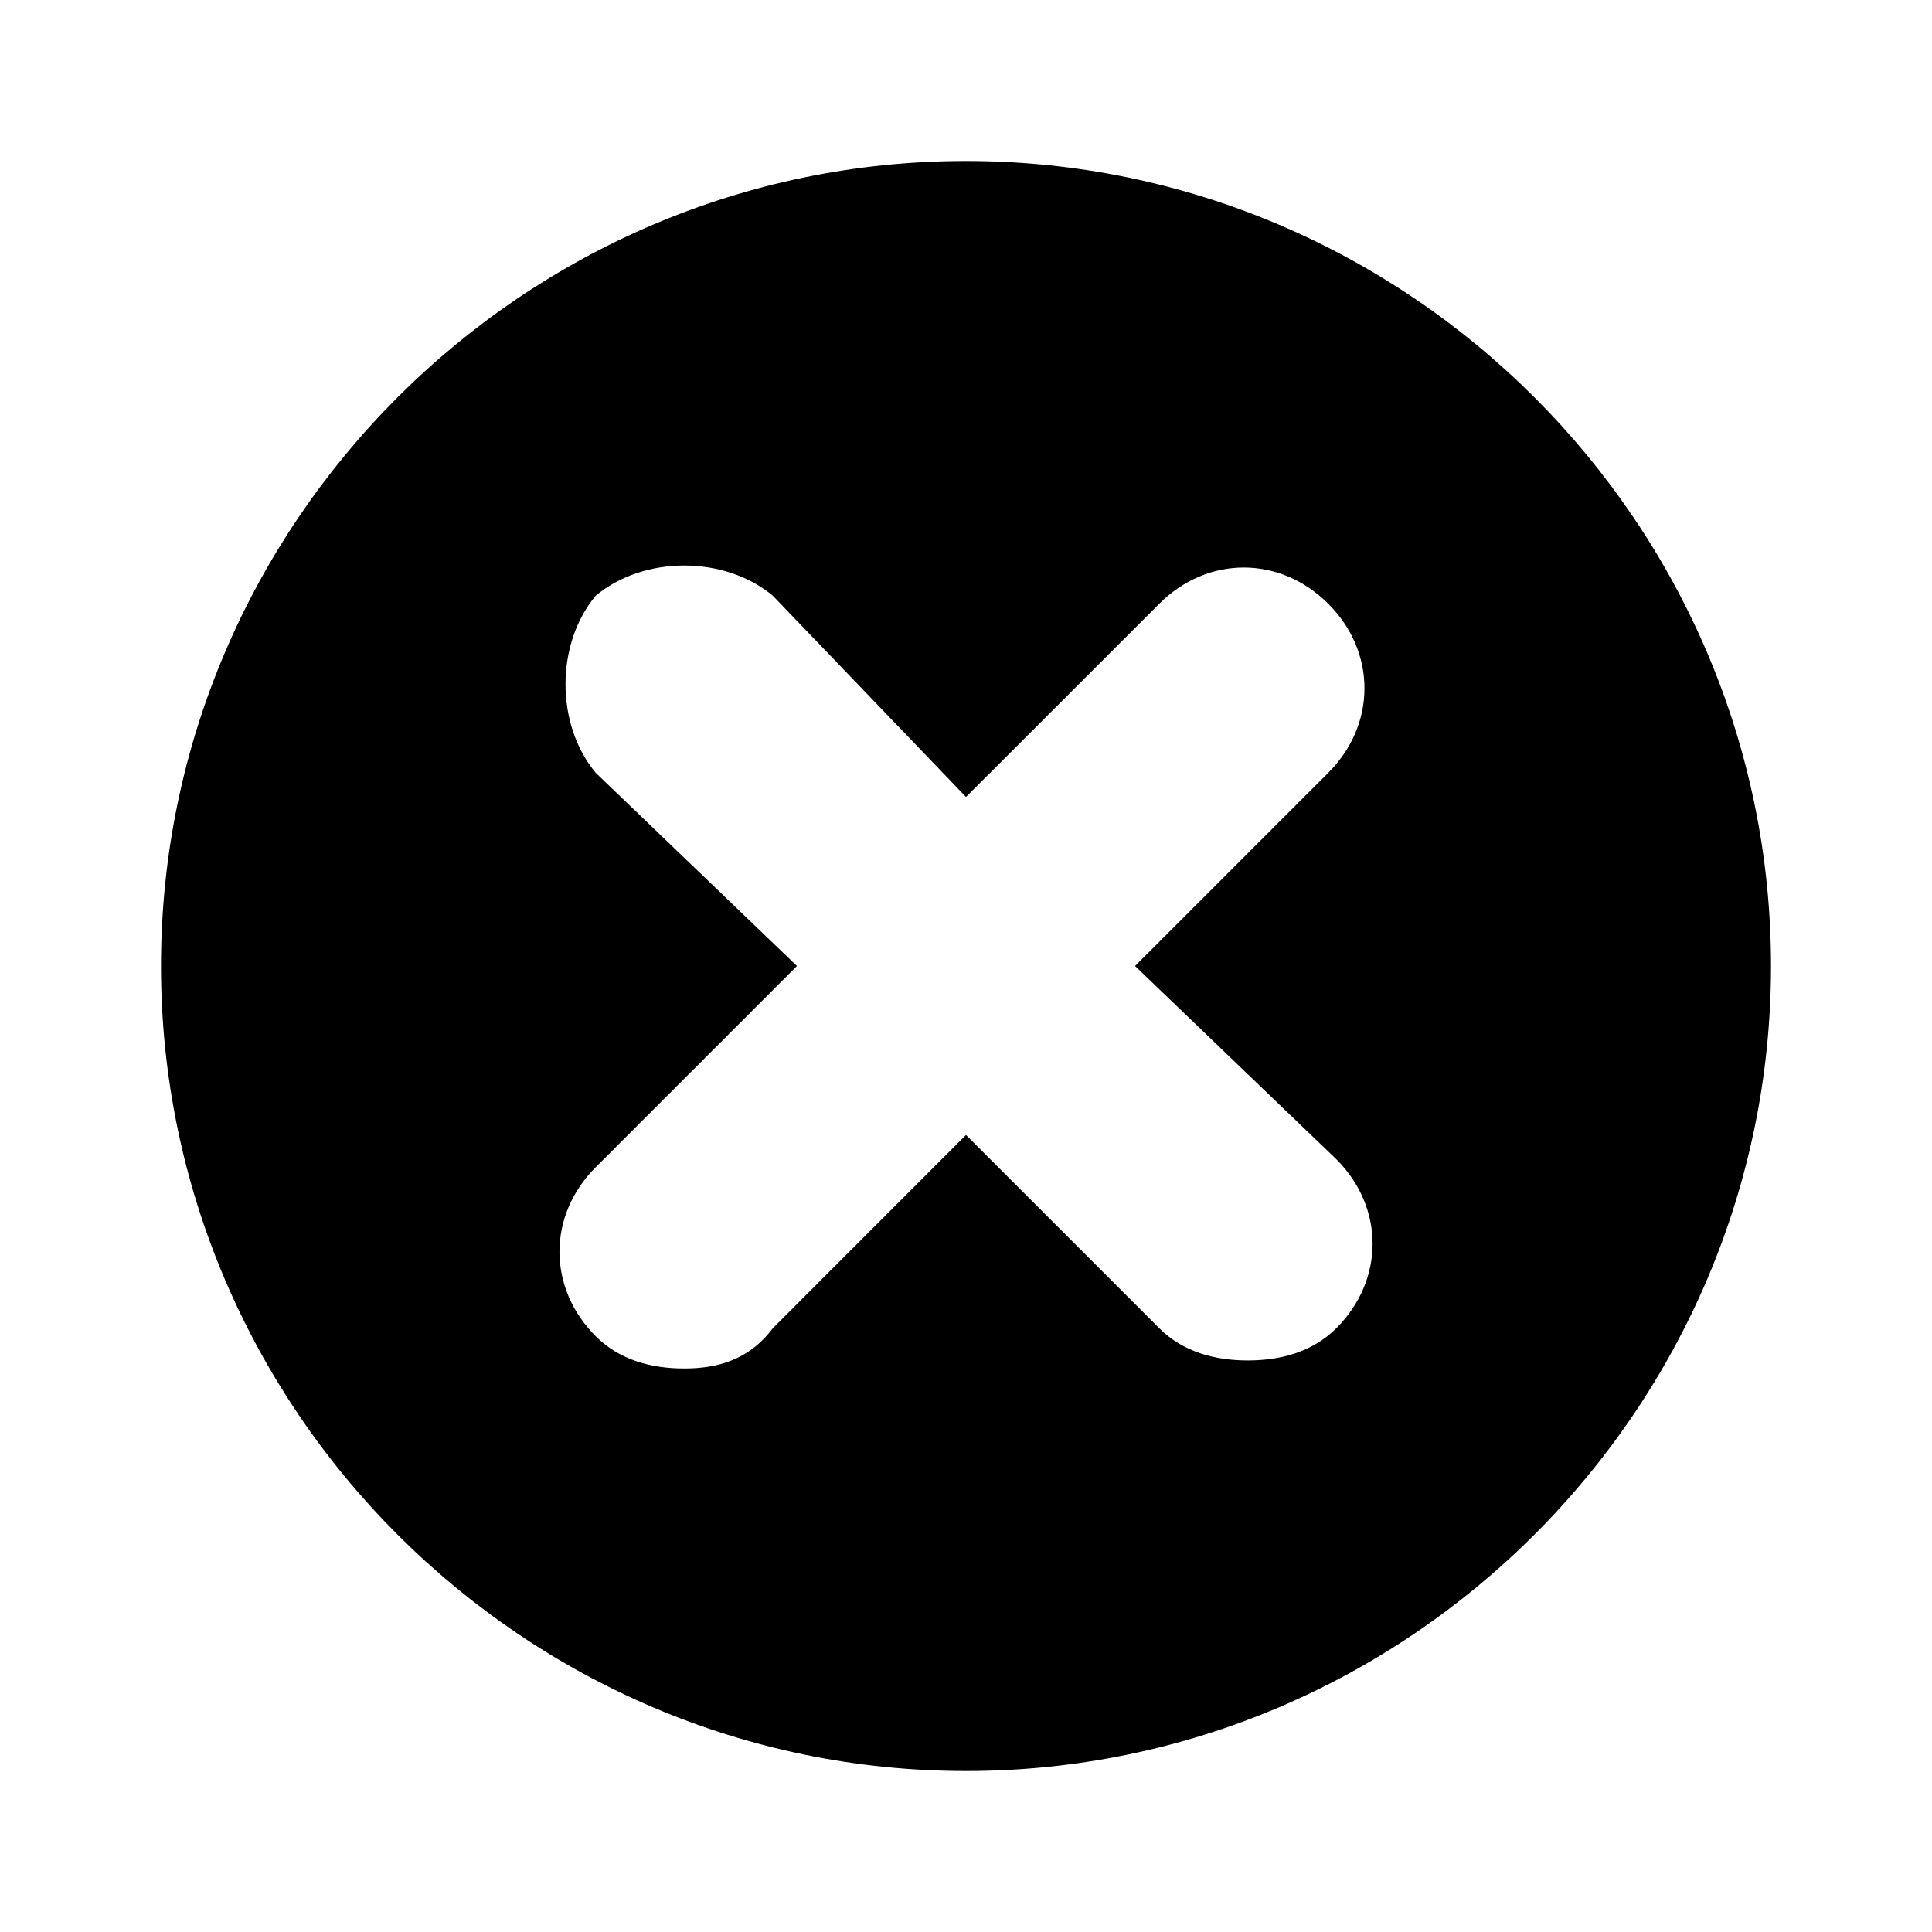
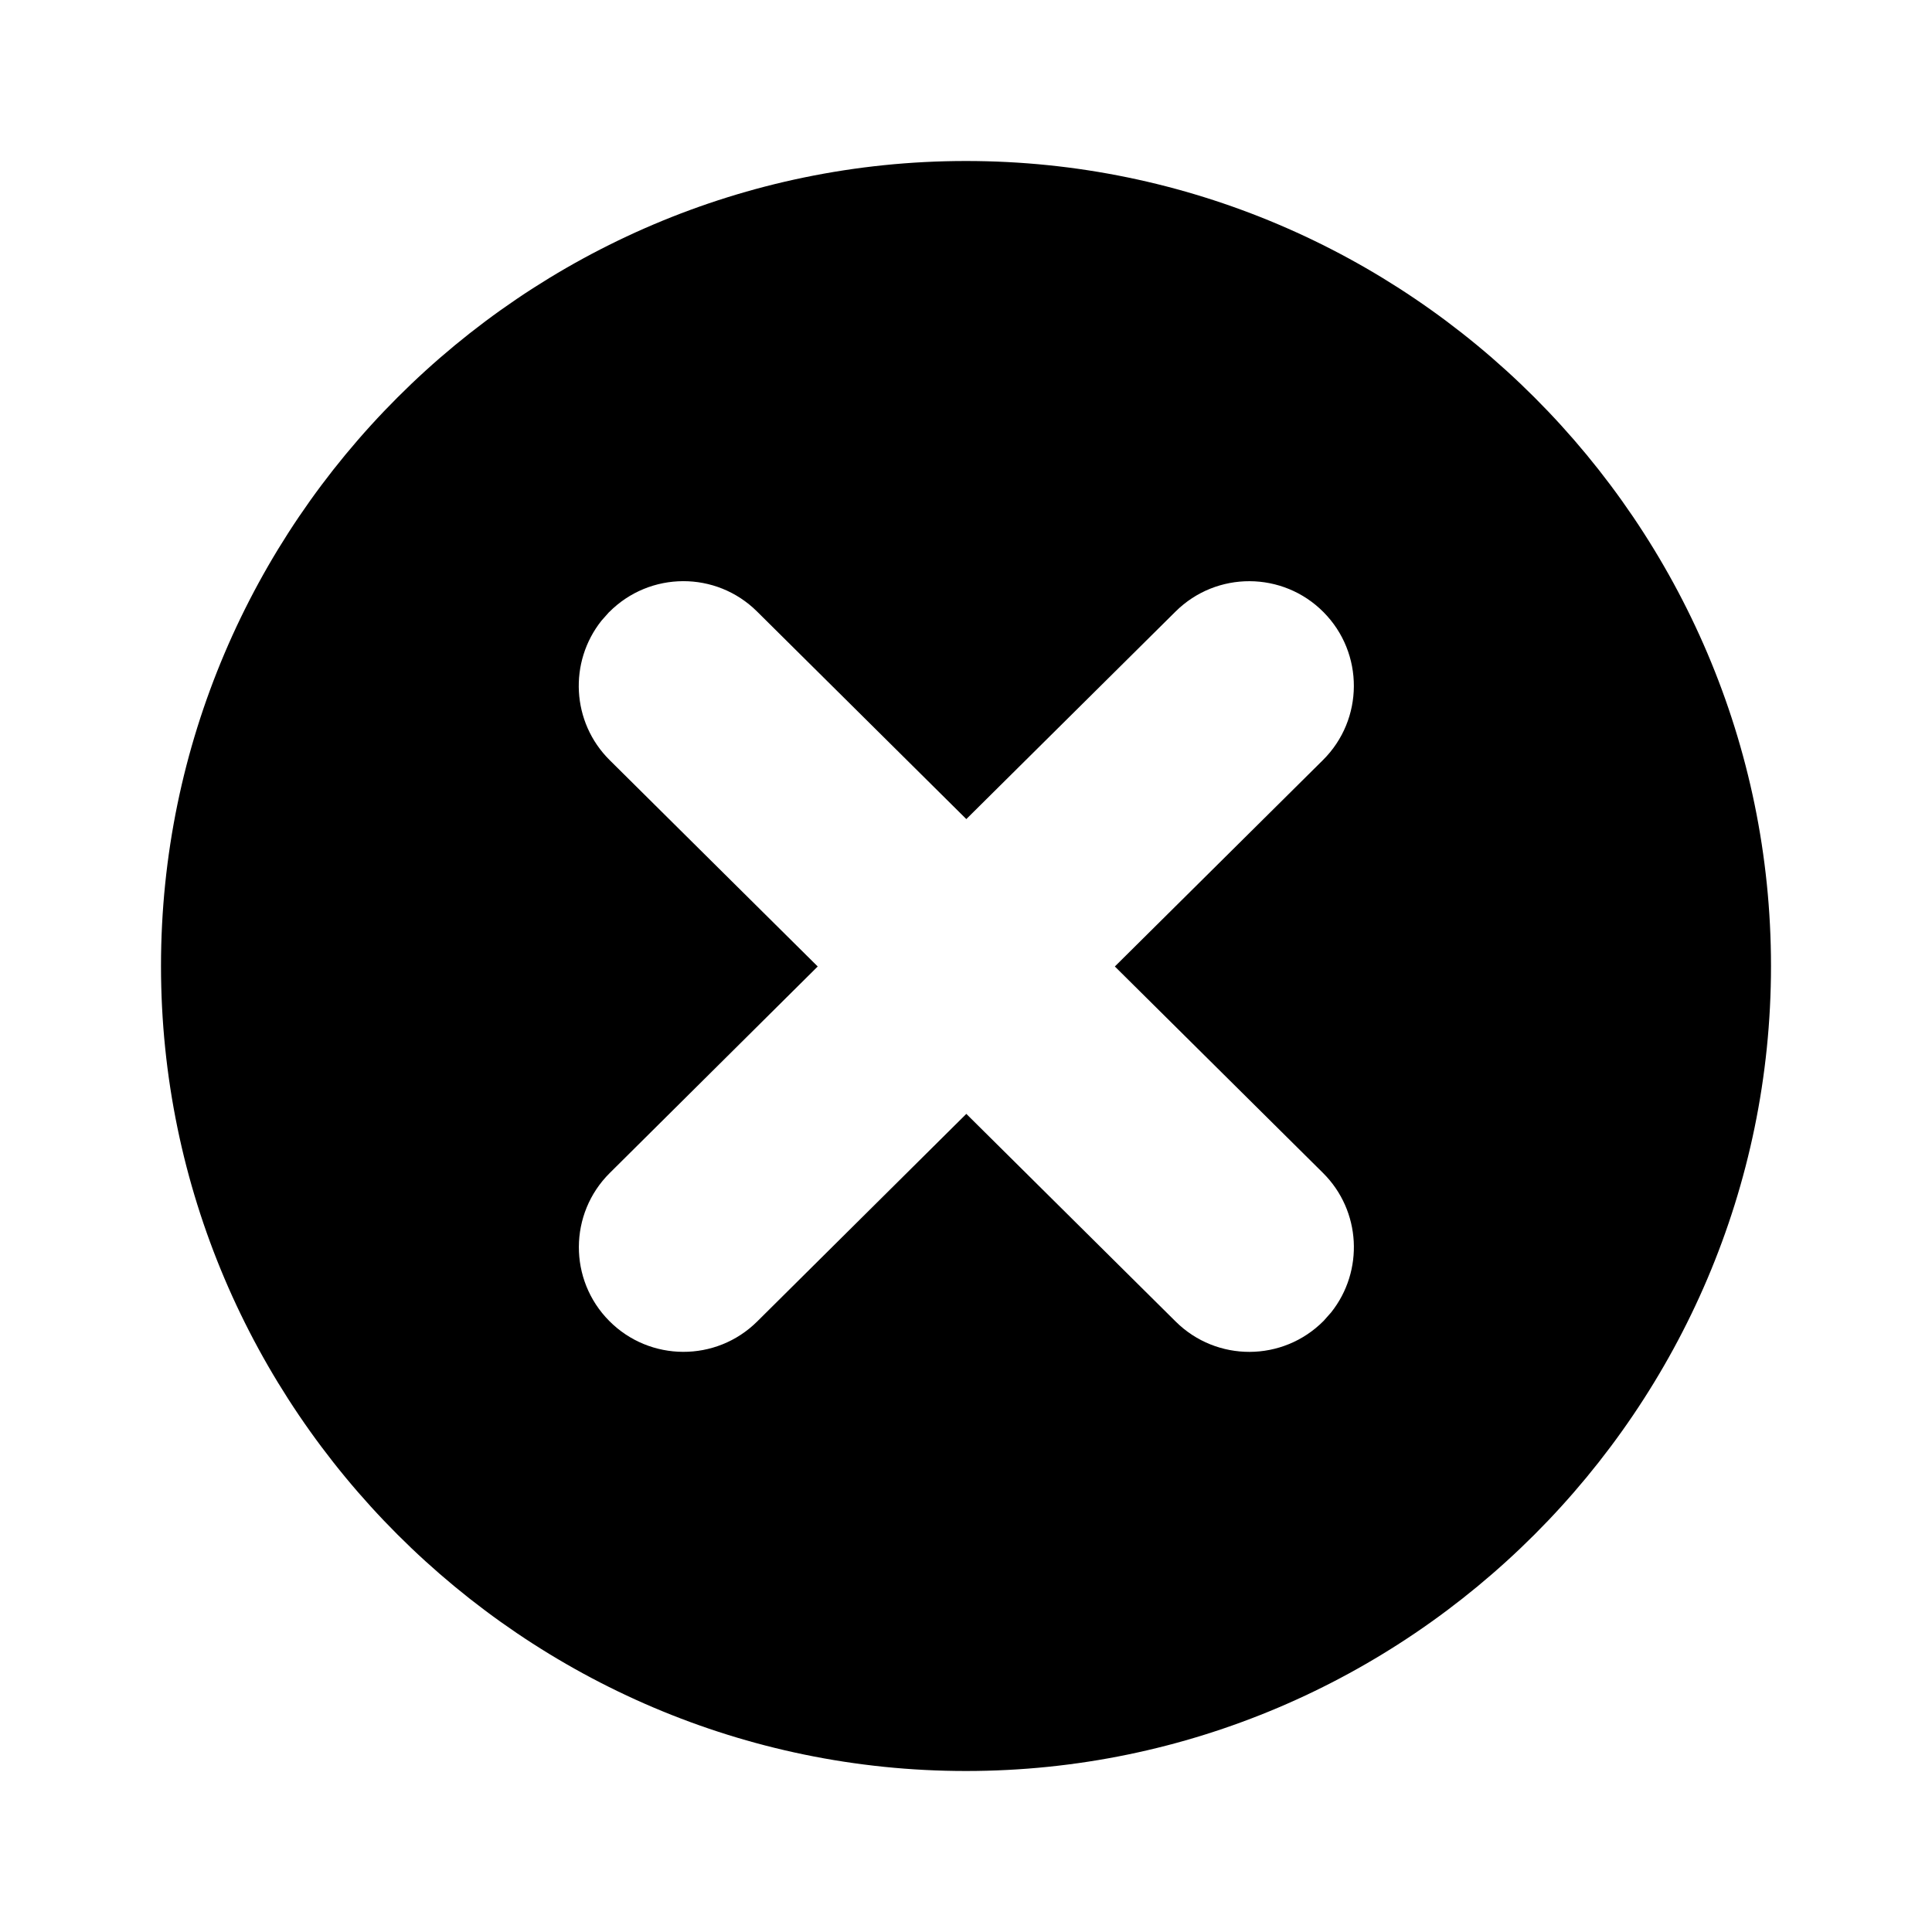
<svg xmlns="http://www.w3.org/2000/svg" width="24" height="24" viewBox="0 0 24 24">
-   <path d="M16.6 14.4c.601.6.601 1.5 0 2.1-.3.299-.699.4-1.1.4-.4 0-.799-.101-1.099-.4l-2.401-2.401-2.4 2.401c-.3.4-.7.5-1.1.5-.4 0-.799-.1-1.1-.401-.6-.599-.6-1.5 0-2.099l2.5-2.5-2.5-2.4c-.5-.6-.5-1.6 0-2.2.6-.5 1.6-.5 2.2 0l2.4 2.5 2.401-2.4c.599-.6 1.5-.6 2.099 0 .6.6.6 1.5 0 2.1l-2.4 2.4 2.5 2.4zm-4.6-12.4c-5.5 0-10 4.5-10 10s4.5 10 10 10 10-4.5 10-10-4.5-10-10-10z" />
+   <path d="M7.567 7.604c.506-.51 1.329-.513 1.838-.007L12.004 10.175l2.599-2.578c.51-.506 1.333-.502 1.838.007.506.51.502 1.333-.007 1.838L13.849 12.006l2.585 2.564c.476.472.51 1.22.102 1.733l-.094.106c-.506.51-1.329.513-1.838.007L12.004 13.837l-2.598 2.579c-.51.506-1.333.502-1.838-.007-.506-.51-.502-1.333.007-1.838L10.158 12.006 7.574 9.443c-.476-.472-.51-1.22-.102-1.733l.094-.106zM12 2c-5.5 0-10 4.5-10 10s4.5 10 10 10 10-4.5 10-10-4.5-10-10-10z" />
</svg>
